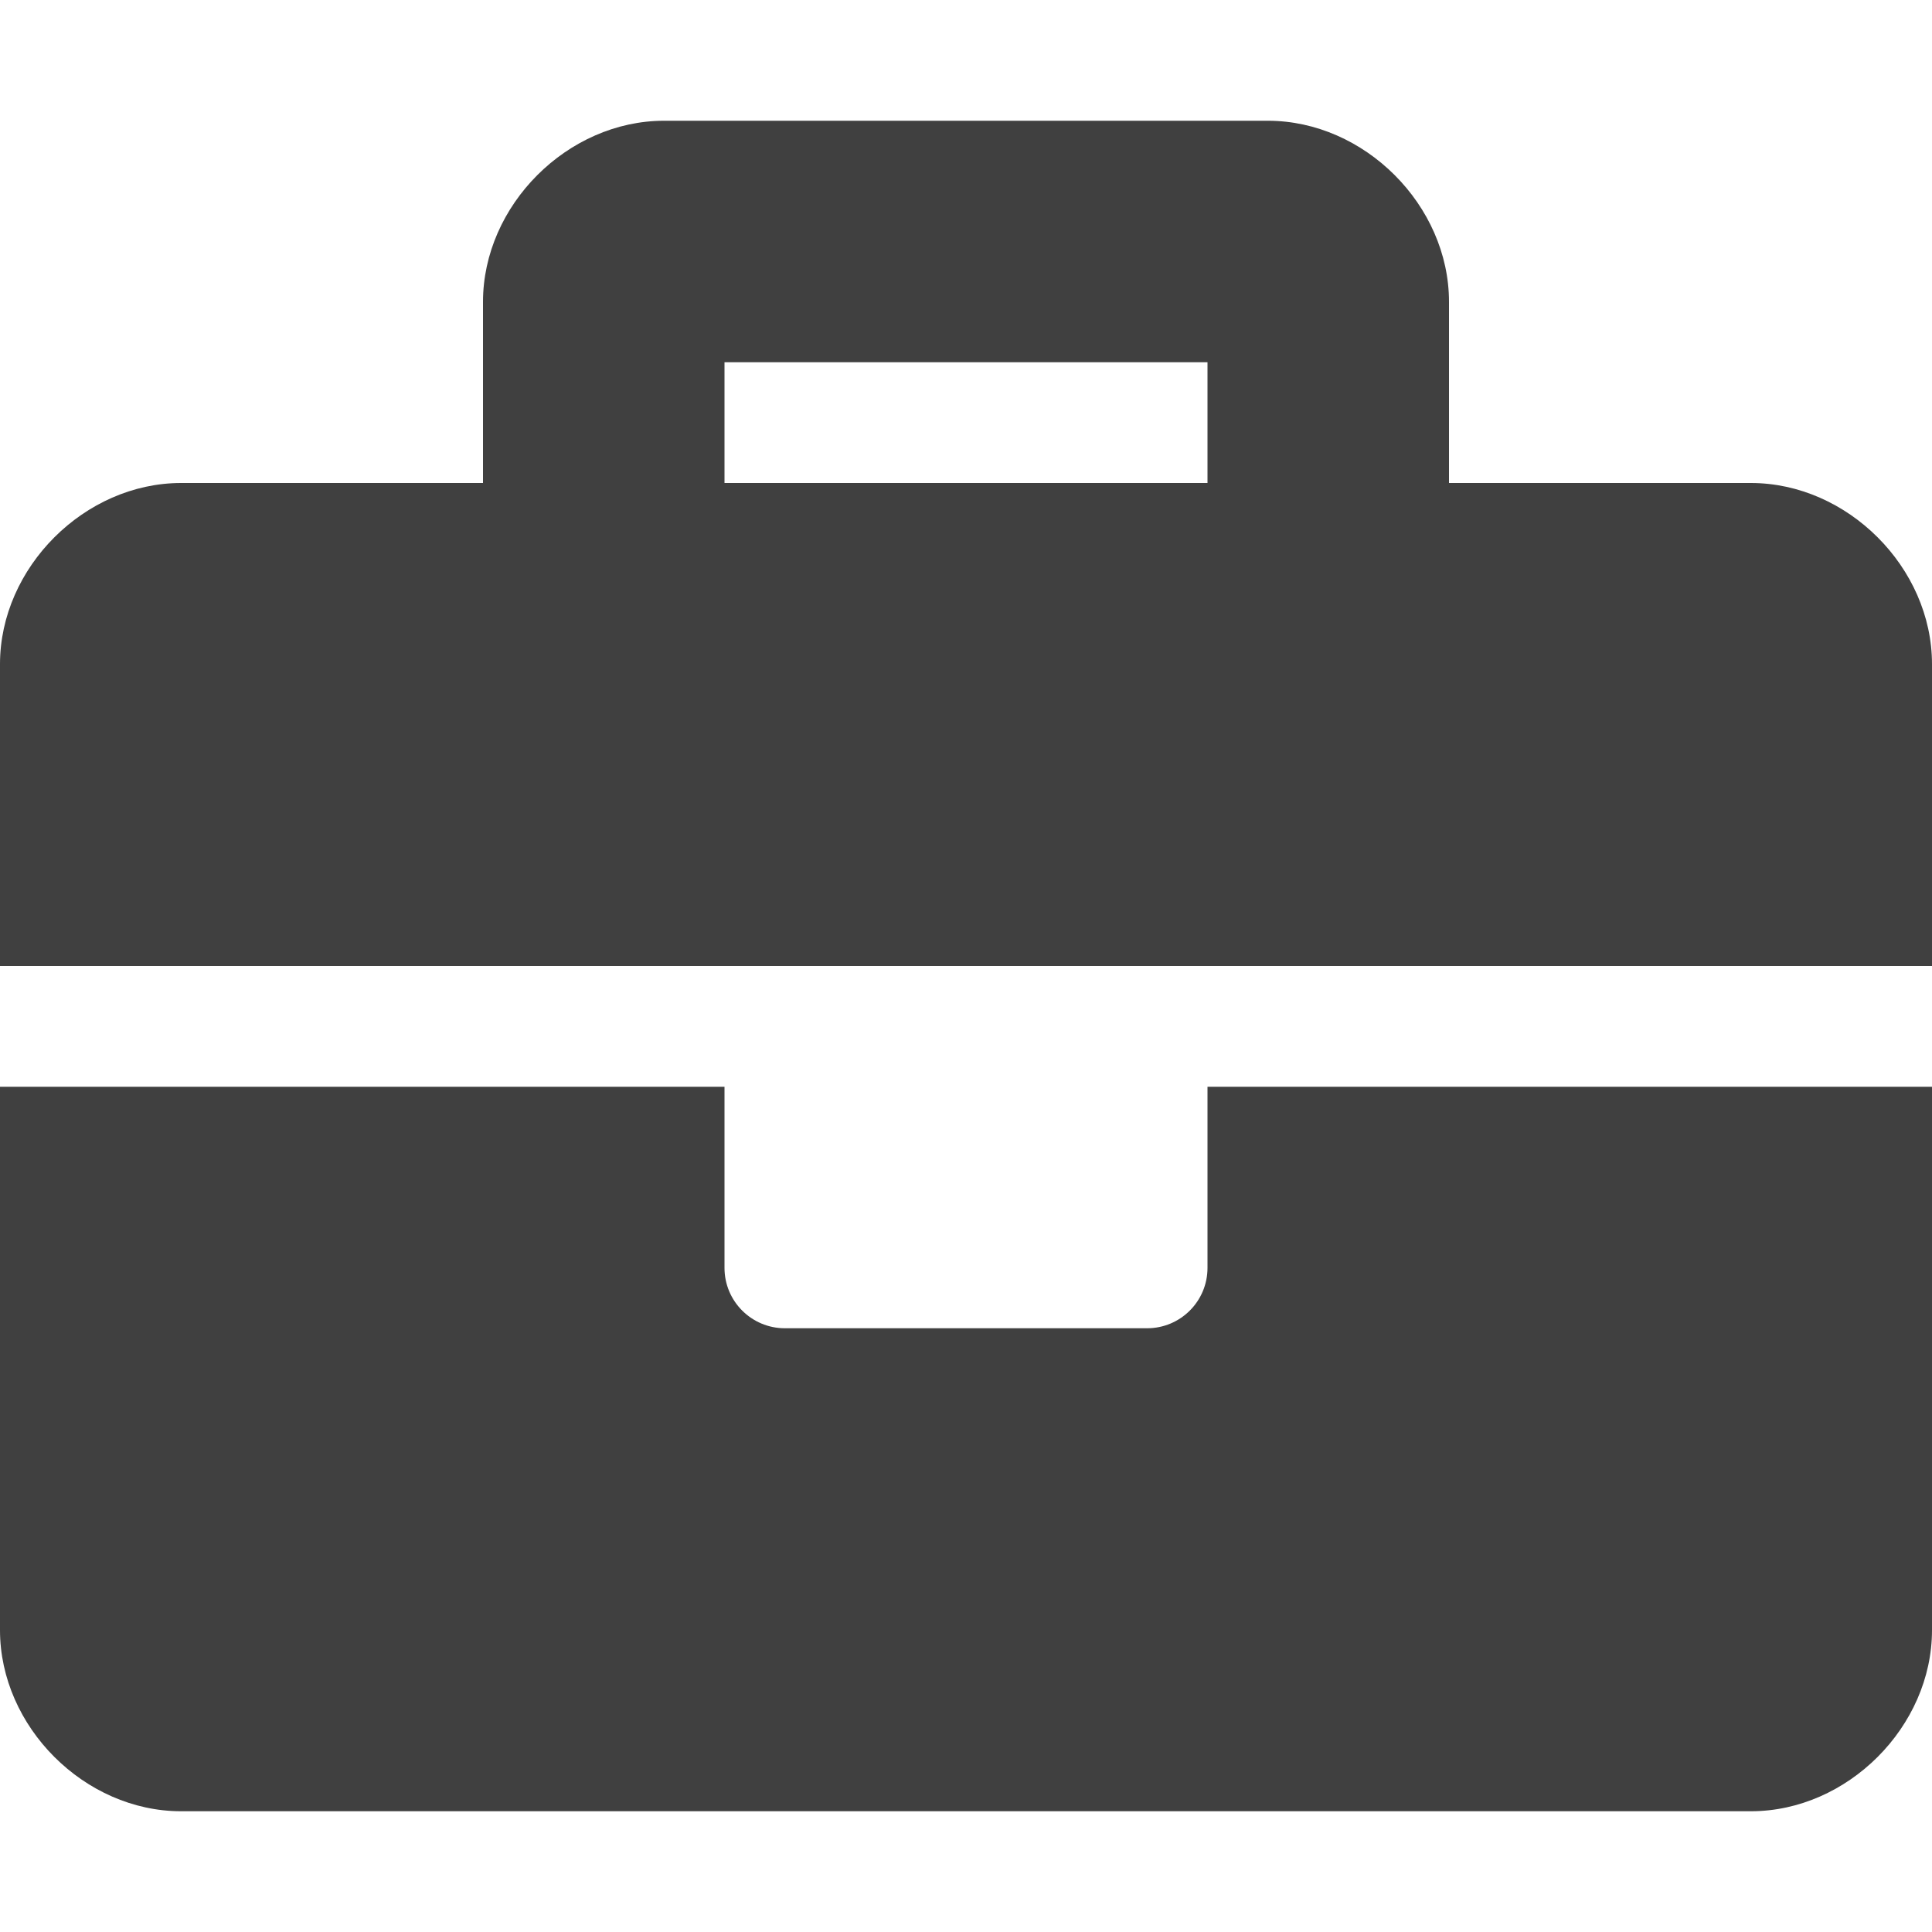
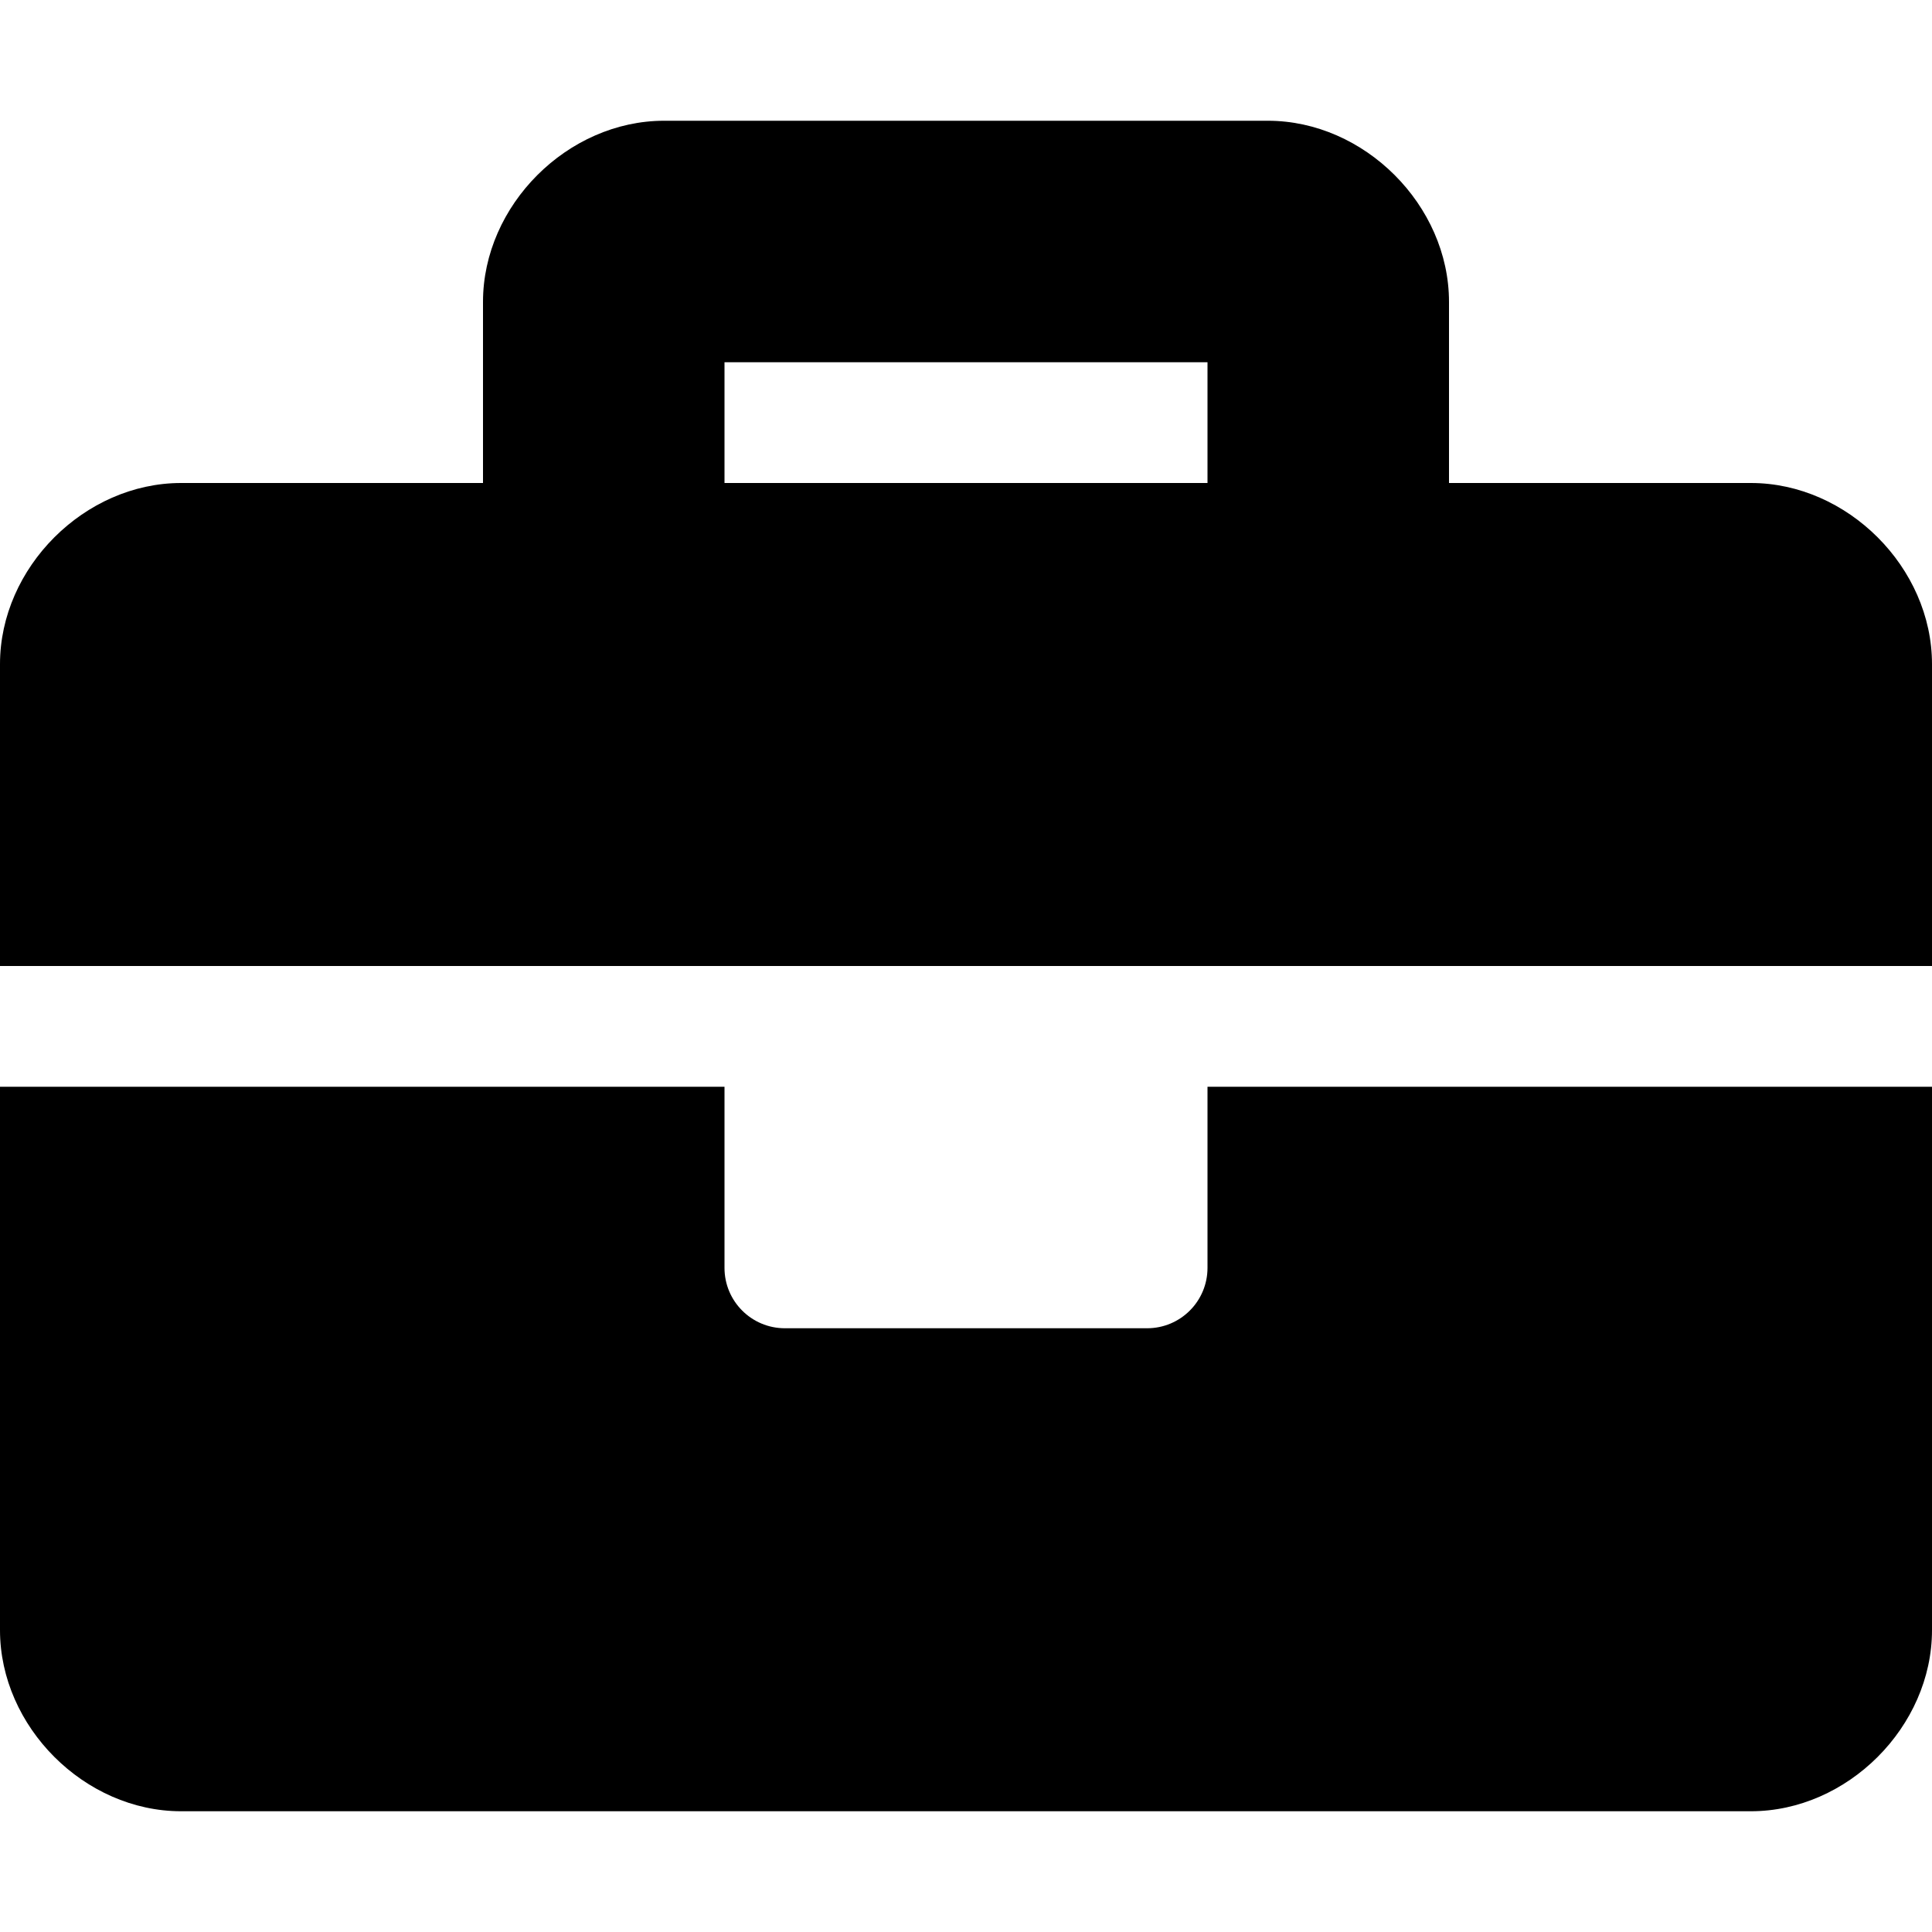
- <svg xmlns="http://www.w3.org/2000/svg" aria-hidden="true" data-prefix="fas" data-icon="briefcase" class="svg-inline--fa fa-briefcase fa-w-16" role="img" viewBox="0 0 512 512">
-   <path fill="#404040" d="M320 336c0 8.84-7.16 16-16 16h-96c-8.84 0-16-7.16-16-16v-48H0v144c0 25.6 22.4 48 48 48h416c25.6 0 48-22.4 48-48V288H320v48zm144-208h-80V80c0-25.6-22.4-48-48-48H176c-25.6 0-48 22.4-48 48v48H48c-25.6 0-48 22.4-48 48v80h512v-80c0-25.6-22.4-48-48-48zm-144 0H192V96h128v32z" />
+ <svg xmlns="http://www.w3.org/2000/svg" aria-hidden="true" focusable="false" data-prefix="fas" data-icon="briefcase" class="svg-inline--fa fa-briefcase fa-w-16" role="img" viewBox="0 0 512 512">
+   <path fill="currentColor" d="M320 336c0 8.84-7.16 16-16 16h-96c-8.84 0-16-7.16-16-16v-48H0v144c0 25.6 22.4 48 48 48h416c25.6 0 48-22.4 48-48V288H320v48zm144-208h-80V80c0-25.6-22.4-48-48-48H176c-25.6 0-48 22.4-48 48v48H48c-25.6 0-48 22.4-48 48v80h512v-80c0-25.6-22.4-48-48-48zm-144 0H192V96h128v32z" />
</svg>
